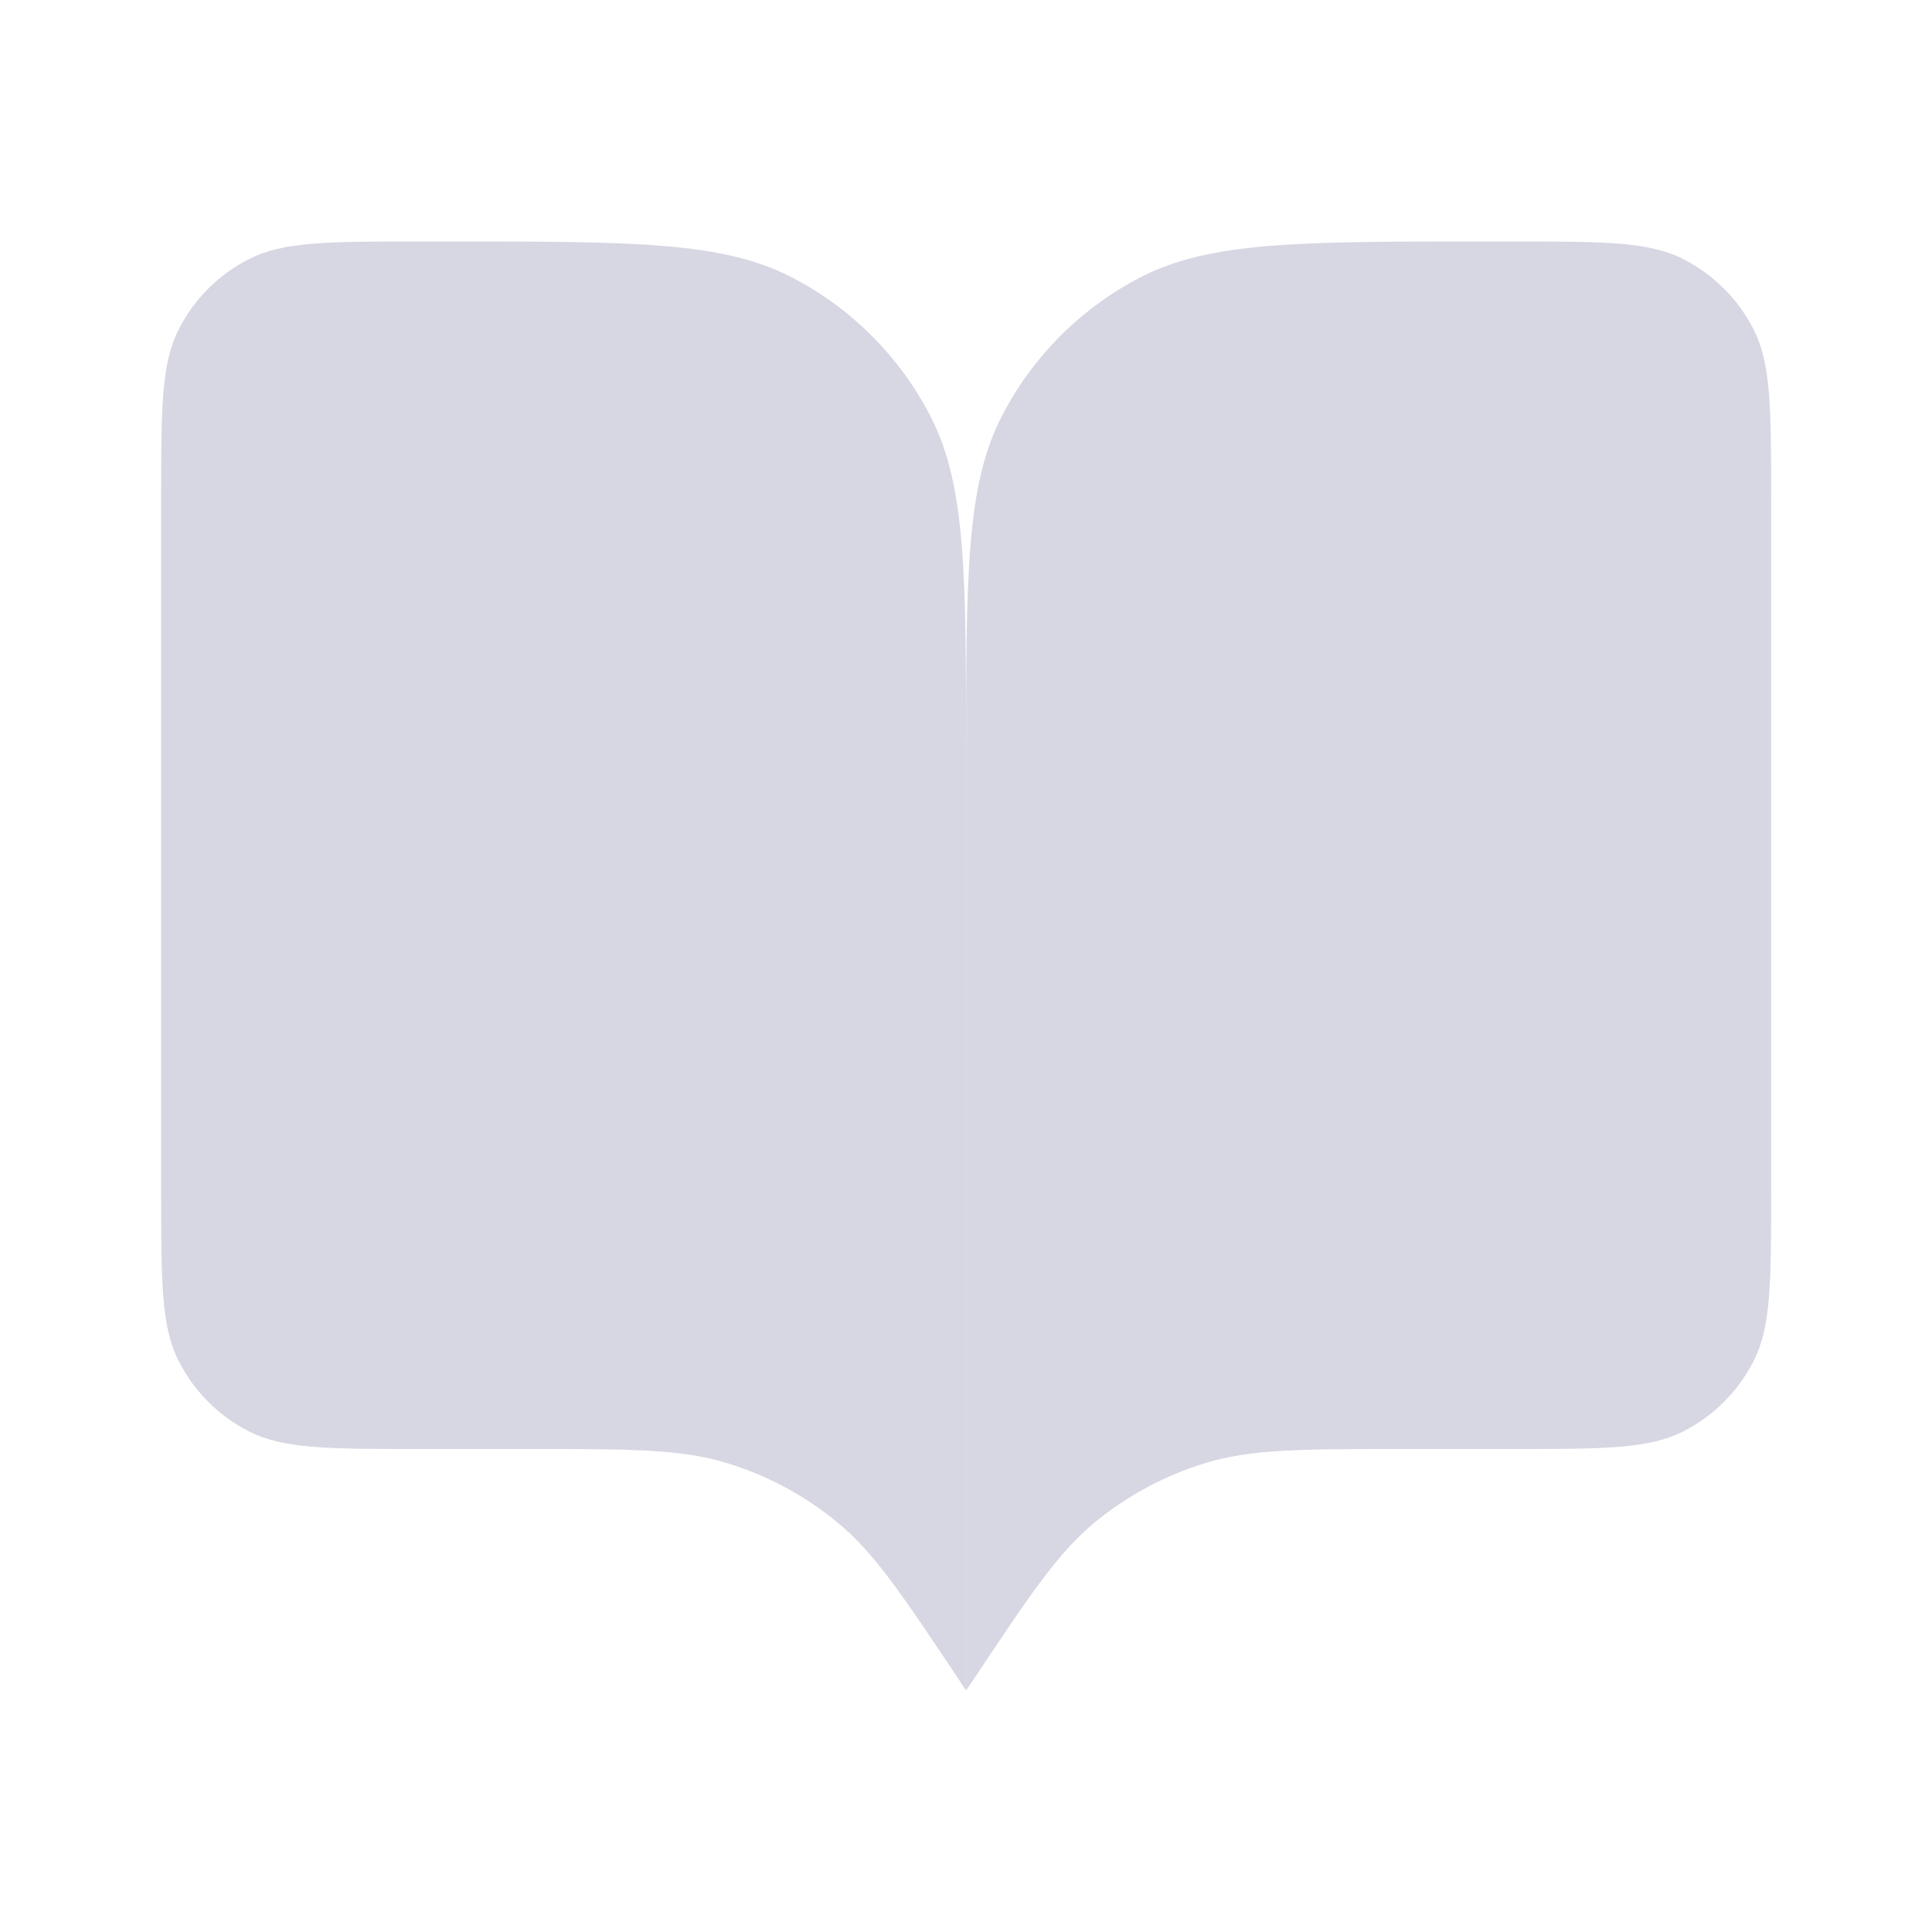
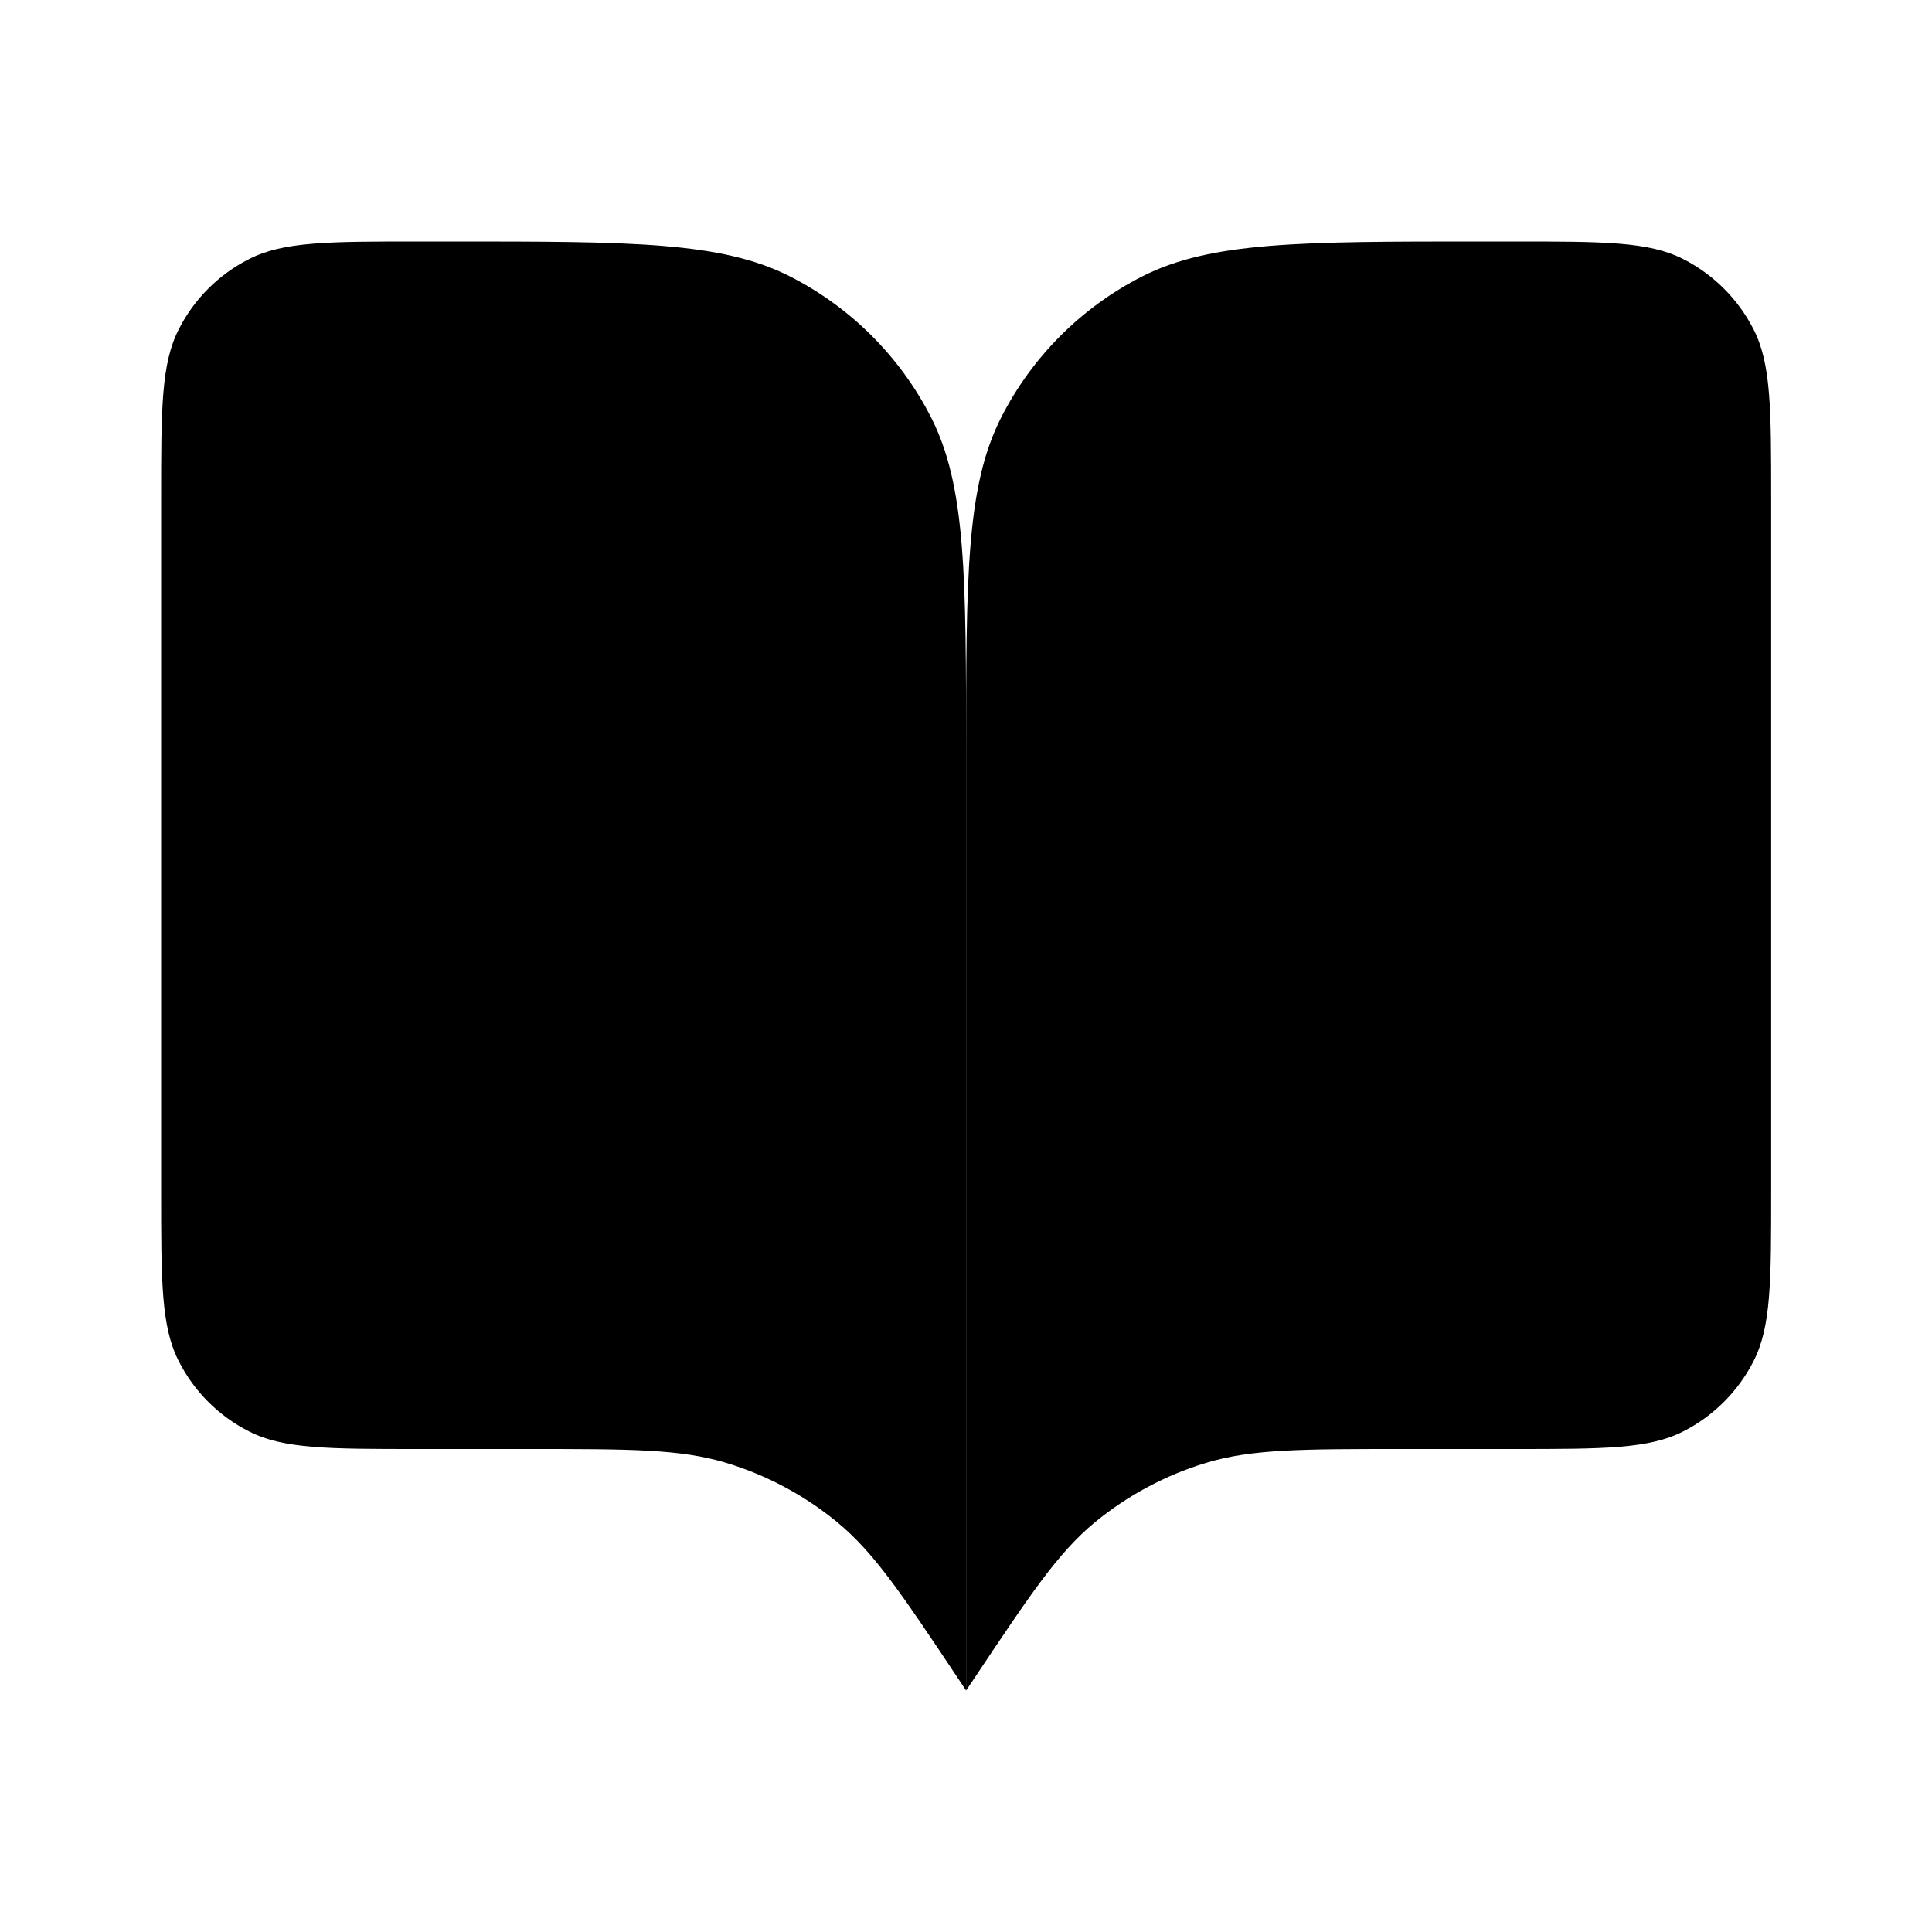
<svg xmlns="http://www.w3.org/2000/svg" width="20" height="20" viewBox="0 0 20 20" fill="none">
-   <path d="M1.668 5.167C1.668 4.233 1.668 3.767 1.85 3.41C2.009 3.096 2.264 2.841 2.578 2.682C2.934 2.5 3.401 2.5 4.335 2.5H4.668C6.535 2.5 7.468 2.5 8.181 2.863C8.808 3.183 9.318 3.693 9.638 4.32C10.001 5.033 10.001 5.966 10.001 7.833V17.5L9.918 17.375C9.339 16.507 9.05 16.073 8.667 15.758C8.329 15.48 7.939 15.271 7.519 15.144C7.046 15 6.524 15 5.48 15H4.335C3.401 15 2.934 15 2.578 14.818C2.264 14.659 2.009 14.404 1.85 14.09C1.668 13.733 1.668 13.267 1.668 12.333V5.167Z" fill="#D7D7E3" />
-   <path d="M18.335 5.167C18.335 4.233 18.335 3.767 18.153 3.41C17.993 3.096 17.738 2.841 17.425 2.682C17.068 2.5 16.601 2.5 15.668 2.5H15.335C13.468 2.5 12.534 2.5 11.821 2.863C11.194 3.183 10.684 3.693 10.365 4.32C10.001 5.033 10.001 5.966 10.001 7.833V17.5L10.085 17.375C10.664 16.507 10.953 16.073 11.335 15.758C11.674 15.48 12.064 15.271 12.483 15.144C12.957 15 13.479 15 14.522 15H15.668C16.601 15 17.068 15 17.425 14.818C17.738 14.659 17.993 14.404 18.153 14.09C18.335 13.733 18.335 13.267 18.335 12.333V5.167Z" fill="#D7D7E3" />
+   <path d="M1.668 5.167C1.668 4.233 1.668 3.767 1.85 3.41C2.009 3.096 2.264 2.841 2.578 2.682C2.934 2.5 3.401 2.5 4.335 2.5H4.668C6.535 2.5 7.468 2.5 8.181 2.863C8.808 3.183 9.318 3.693 9.638 4.32C10.001 5.033 10.001 5.966 10.001 7.833V17.5L9.918 17.375C9.339 16.507 9.05 16.073 8.667 15.758C8.329 15.48 7.939 15.271 7.519 15.144C7.046 15 6.524 15 5.48 15H4.335C3.401 15 2.934 15 2.578 14.818C2.264 14.659 2.009 14.404 1.85 14.09C1.668 13.733 1.668 13.267 1.668 12.333V5.167Z" fill="currentColor" />
+   <path d="M18.335 5.167C18.335 4.233 18.335 3.767 18.153 3.41C17.993 3.096 17.738 2.841 17.425 2.682C17.068 2.5 16.601 2.5 15.668 2.5H15.335C13.468 2.5 12.534 2.5 11.821 2.863C11.194 3.183 10.684 3.693 10.365 4.32C10.001 5.033 10.001 5.966 10.001 7.833V17.5L10.085 17.375C10.664 16.507 10.953 16.073 11.335 15.758C11.674 15.48 12.064 15.271 12.483 15.144C12.957 15 13.479 15 14.522 15H15.668C16.601 15 17.068 15 17.425 14.818C17.738 14.659 17.993 14.404 18.153 14.09C18.335 13.733 18.335 13.267 18.335 12.333V5.167Z" fill="currentColor" />
</svg>
